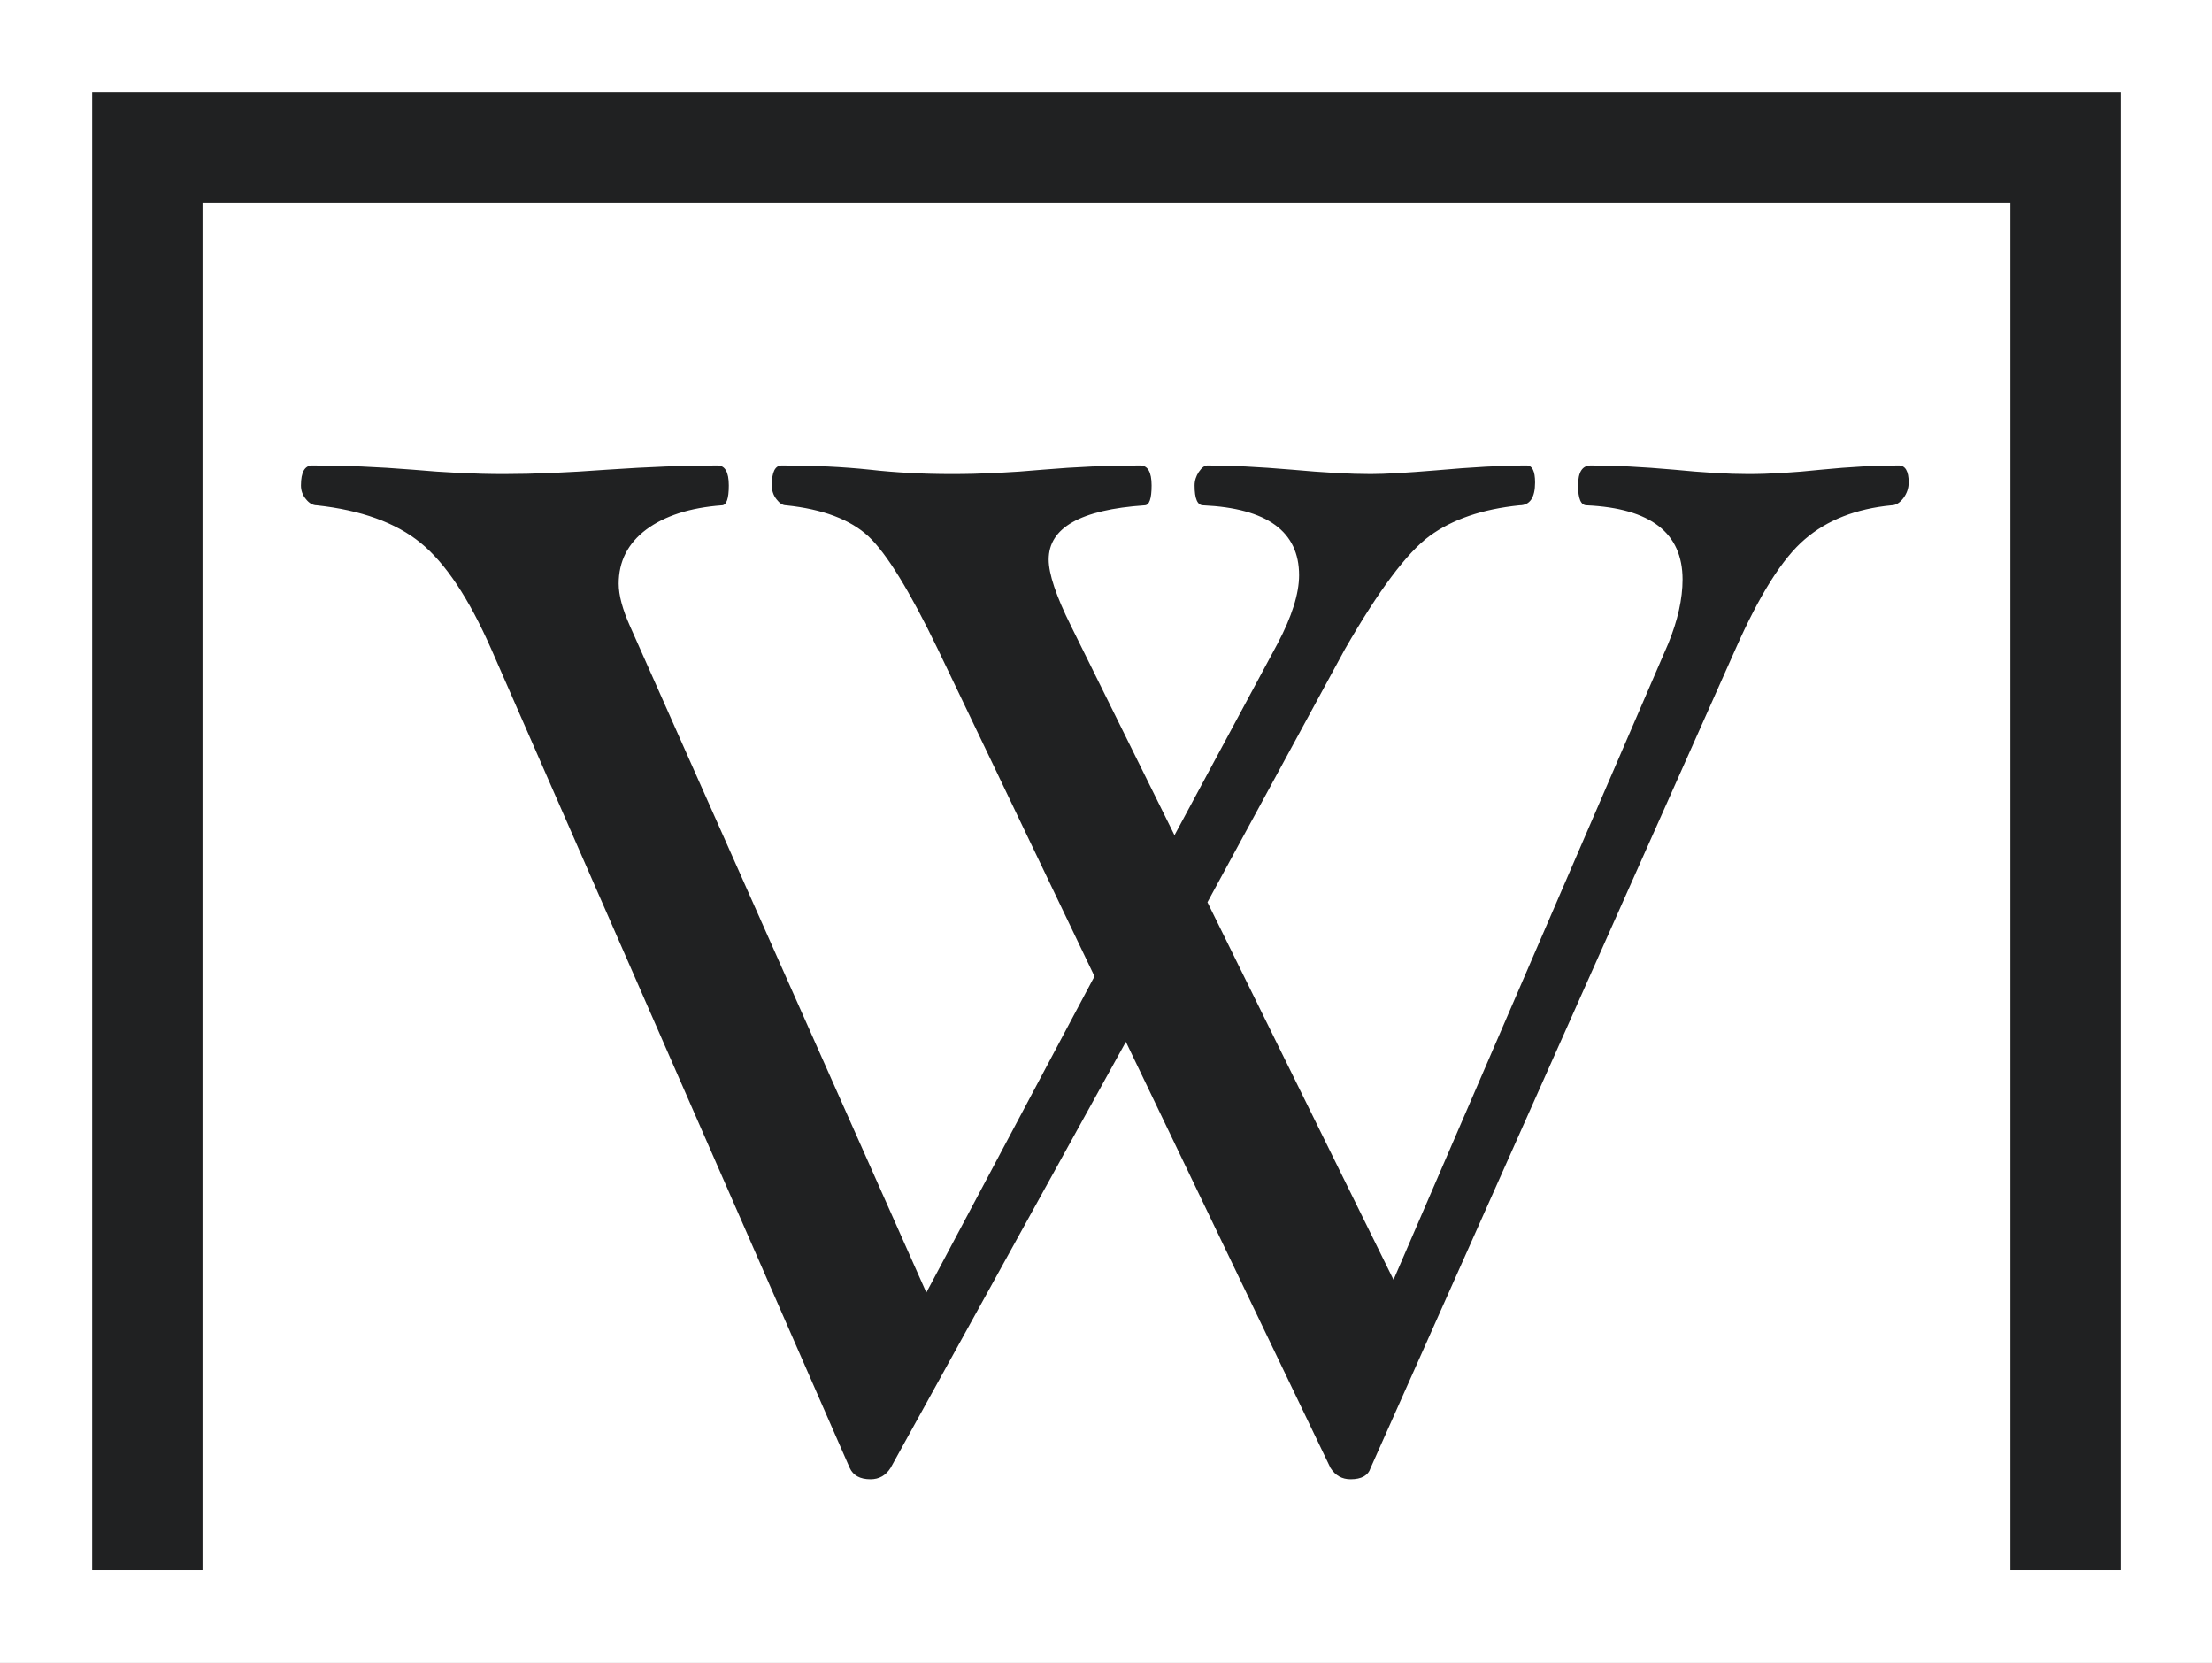
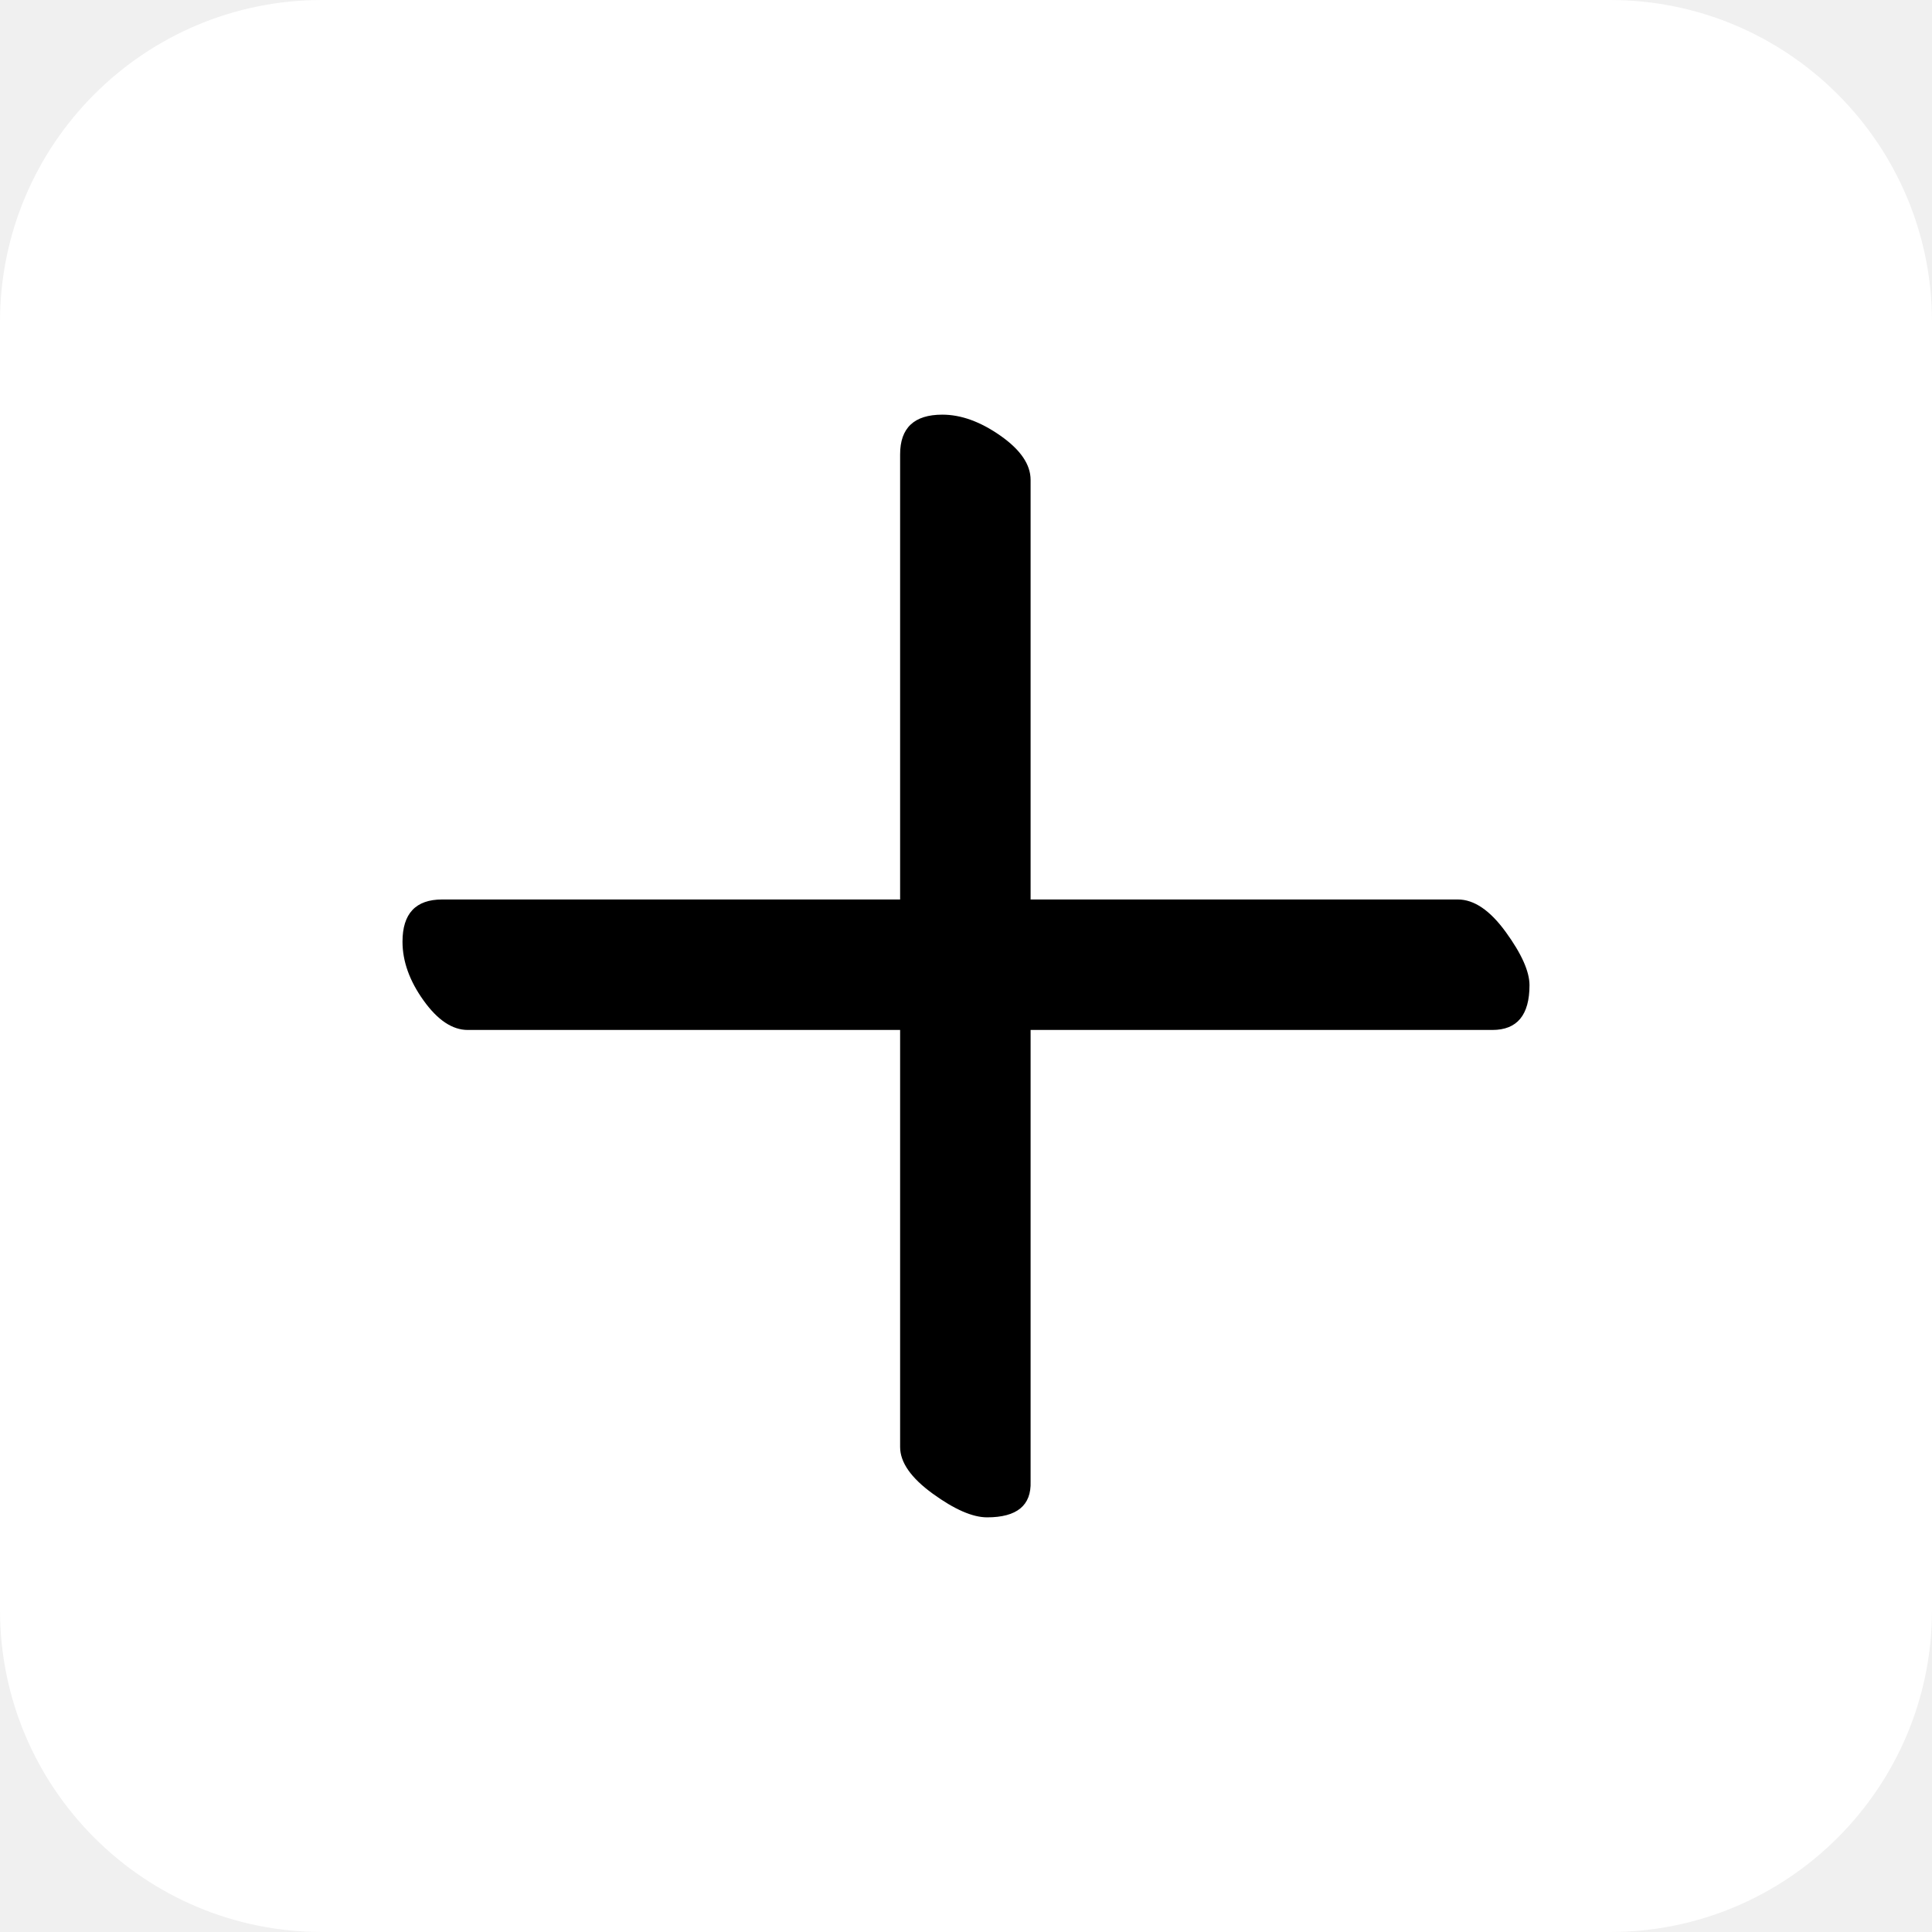
- <svg xmlns="http://www.w3.org/2000/svg" width="48" height="36.06" viewBox="0 0 48 36.06" fill="none">
-   <rect width="48" height="36.06" fill="white" />
-   <g transform="translate(2 2) scale(0.79833) translate(0.5 -8.16)">
-     <path fill="#202122" fill-rule="evenodd" d="M -0.5 8.16 H 54.64 V 48.32 H -0.5 Z M 2.5 11.16 H 51.64 V 48.32 H 2.5 V 11.16 Z" />
-     <g transform="translate(27.5 19.5) scale(0.95) translate(-27.5 -19.5) translate(0 13.24)">
-       <path d="M50 5.487C50 5.652 49.947 5.802 49.846 5.938C49.741 6.071 49.632 6.14 49.506 6.14C48.499 6.237 47.67 6.559 47.03 7.111C46.387 7.658 45.728 8.71 45.044 10.256L34.606 33.674C34.537 33.891 34.347 34 34.032 34C33.785 34 33.594 33.891 33.457 33.674L27.603 21.486L20.871 33.674C20.733 33.891 20.543 34 20.296 34C19.997 34 19.799 33.891 19.701 33.674L9.446 10.256C8.806 8.802 8.131 7.787 7.419 7.211C6.711 6.635 5.719 6.277 4.453 6.14C4.344 6.14 4.239 6.083 4.146 5.967C4.049 5.854 4 5.721 4 5.572C4 5.189 4.109 5 4.328 5C5.242 5 6.197 5.04 7.196 5.121C8.123 5.205 8.996 5.246 9.814 5.246C10.647 5.246 11.63 5.205 12.763 5.121C13.948 5.04 15 5 15.915 5C16.133 5 16.242 5.189 16.242 5.572C16.242 5.951 16.174 6.14 16.04 6.14C15.126 6.208 14.406 6.442 13.88 6.833C13.354 7.227 13.091 7.743 13.091 8.383C13.091 8.71 13.2 9.116 13.418 9.604L21.894 28.659L26.705 19.613L22.222 10.256C21.417 8.589 20.753 7.509 20.235 7.026C19.718 6.547 18.933 6.249 17.881 6.14C17.784 6.14 17.695 6.083 17.606 5.967C17.517 5.854 17.472 5.721 17.472 5.572C17.472 5.189 17.565 5 17.759 5C18.674 5 19.511 5.04 20.276 5.121C21.012 5.205 21.797 5.246 22.631 5.246C23.448 5.246 24.314 5.205 25.228 5.121C26.171 5.04 27.097 5 28.011 5C28.23 5 28.339 5.189 28.339 5.572C28.339 5.951 28.274 6.14 28.137 6.14C26.308 6.265 25.394 6.78 25.394 7.691C25.394 8.097 25.604 8.73 26.029 9.584L28.994 15.577L31.944 10.095C32.352 9.322 32.559 8.669 32.559 8.138C32.559 6.889 31.645 6.224 29.816 6.14C29.65 6.14 29.569 5.951 29.569 5.572C29.569 5.435 29.61 5.306 29.69 5.185C29.775 5.06 29.856 5 29.937 5C30.593 5 31.398 5.04 32.352 5.121C33.267 5.205 34.019 5.246 34.606 5.246C35.027 5.246 35.65 5.209 36.467 5.141C37.503 5.048 38.373 5 39.068 5C39.23 5 39.311 5.161 39.311 5.487C39.311 5.922 39.161 6.14 38.862 6.14C37.798 6.249 36.94 6.543 36.293 7.018C35.646 7.493 34.837 8.573 33.87 10.256L29.937 17.494L35.261 28.293L43.122 10.095C43.393 9.431 43.531 8.818 43.531 8.262C43.531 6.929 42.617 6.224 40.788 6.14C40.622 6.14 40.541 5.951 40.541 5.572C40.541 5.189 40.662 5 40.909 5C41.577 5 42.37 5.04 43.284 5.121C44.13 5.205 44.842 5.246 45.412 5.246C46.015 5.246 46.711 5.205 47.5 5.121C48.321 5.04 49.057 5 49.713 5C49.903 5 50 5.161 50 5.487Z" fill-rule="evenodd" clip-rule="evenodd" fill="#202122" />
-     </g>
-   </g>
+ <svg xmlns="http://www.w3.org/2000/svg" width="48" height="48" viewBox="0 0 48 48" fill="none">
+   <rect width="48" height="48" rx="8" fill="white" />
+   <path d="M512 891Q512 909 537.5 927.5Q563 946 580 946Q615 946 614 918V565H975Q1004 565 1004 530Q1004 514 985.5 488.5Q967 463 948 463H614V135Q614 117 590.5 100.5Q567 84 545 84Q512 84 512 115V463H154Q123 463 123 496Q123 519 139.5 542.0Q156 565 174 565H512Z" fill="black" transform="translate(6.0908 7.6322) scale(0.031782)" />
</svg>
